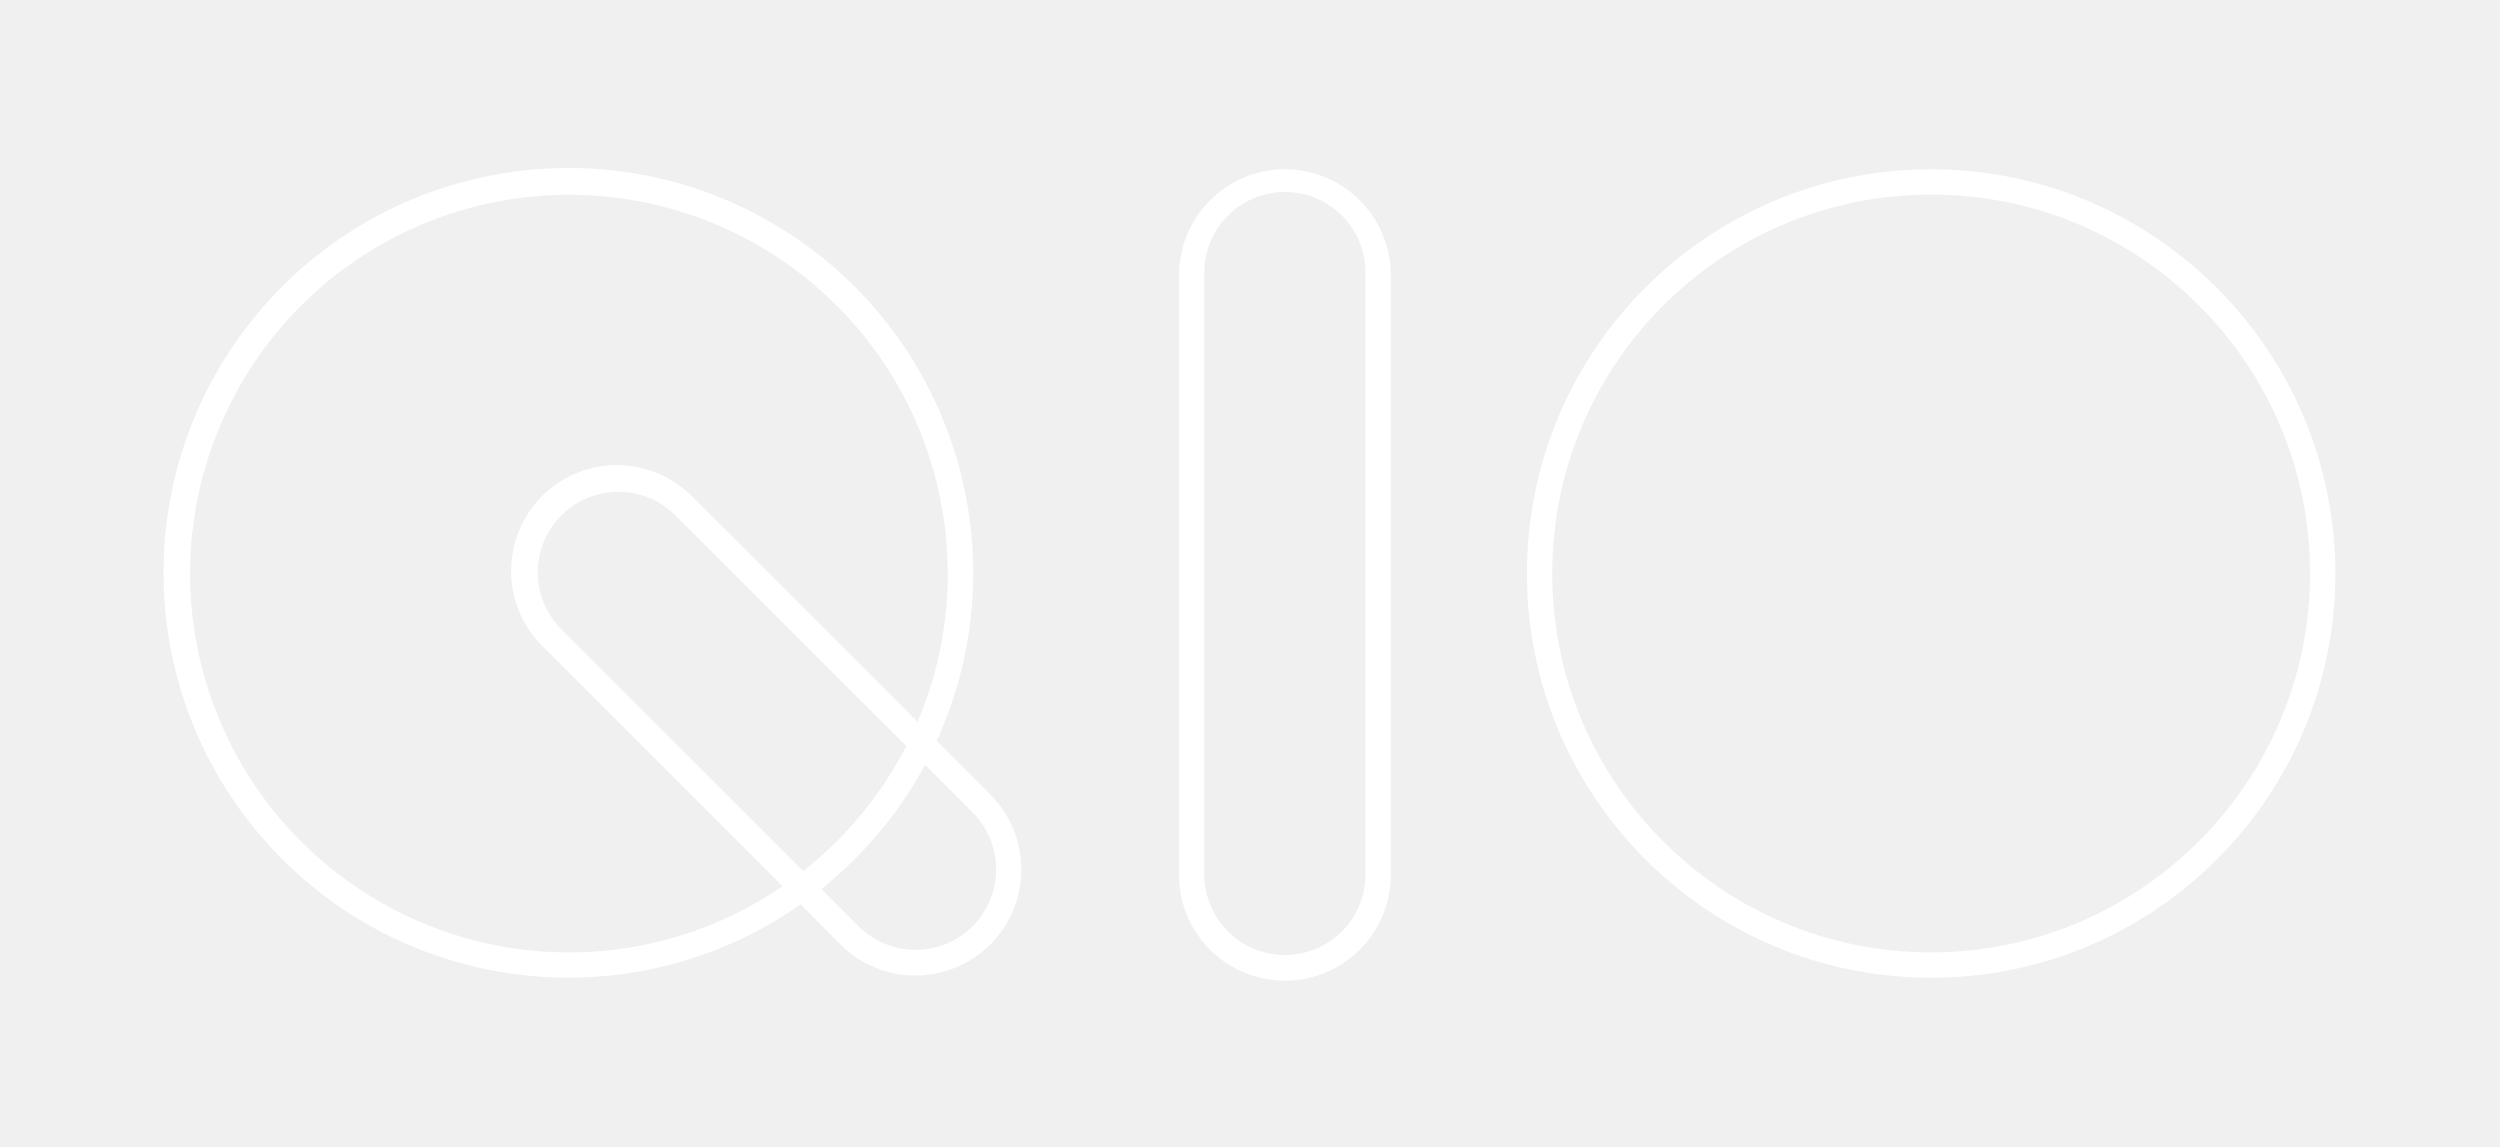
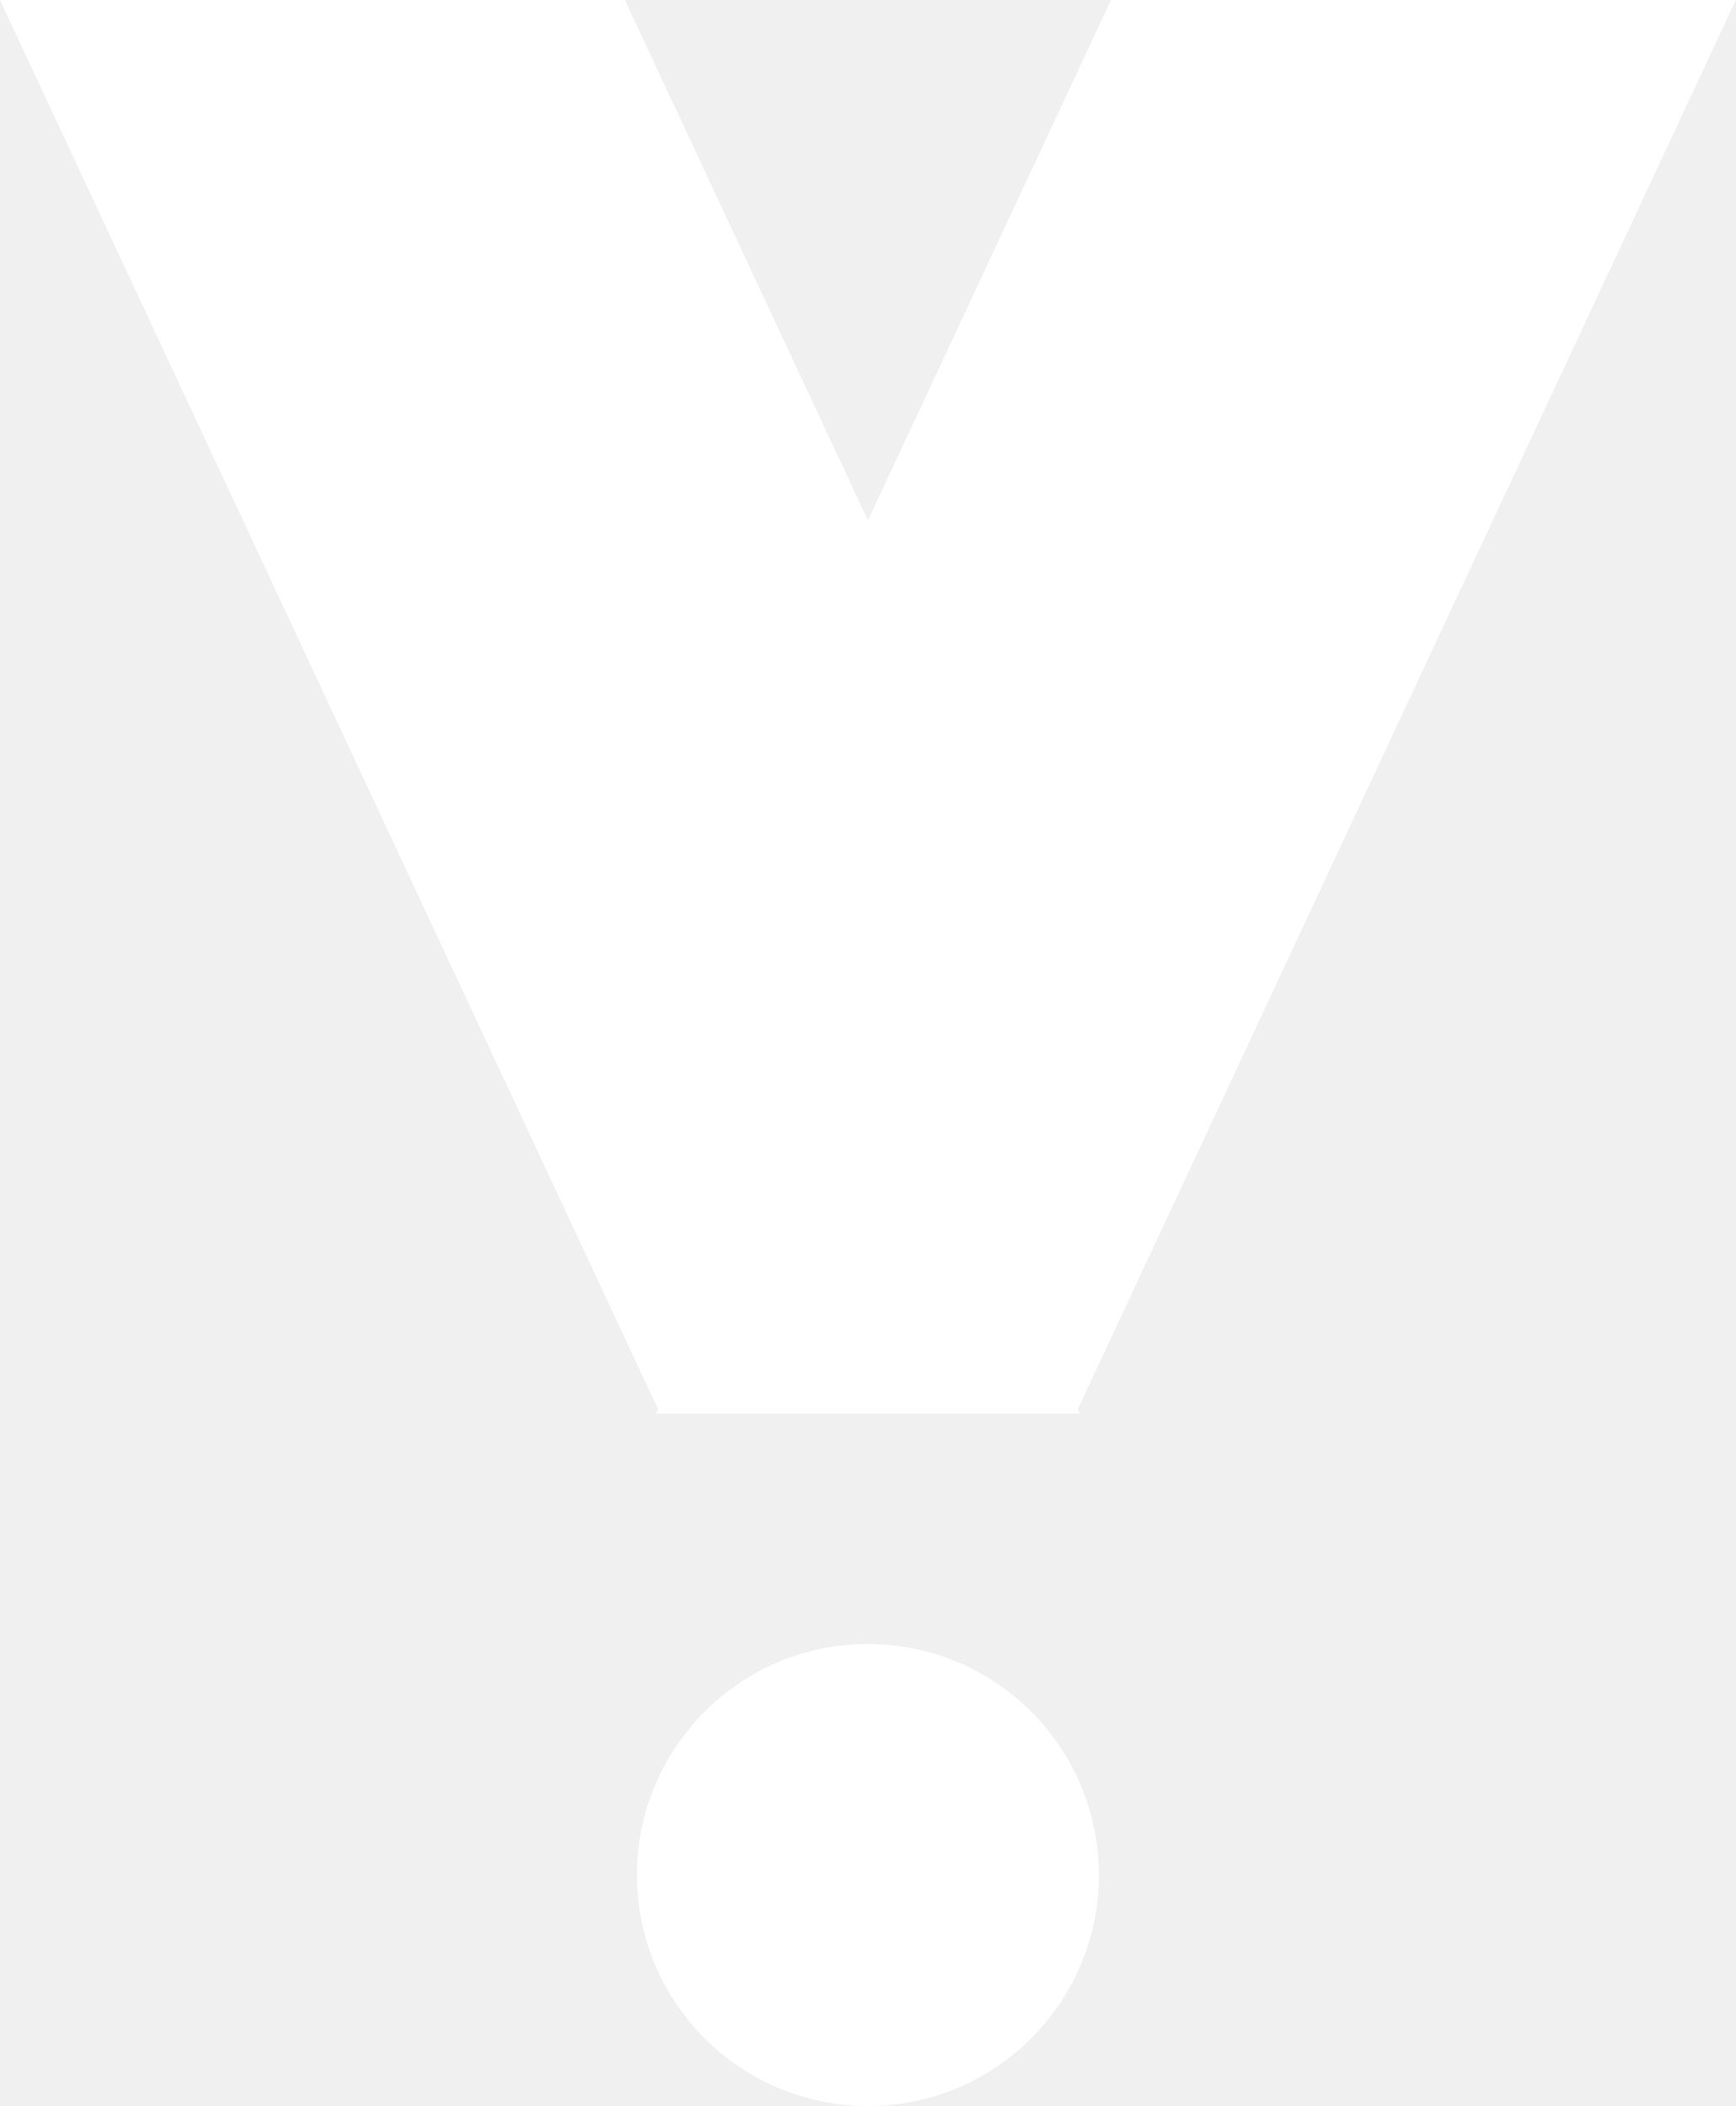
- <svg xmlns="http://www.w3.org/2000/svg" viewBox="0 0 296.43 136" fill="#fff">
-   <g id="Layer_2" data-name="Layer 2">
-     <path d="M229,20.07A47.93,47.93,0,1,0,276.91,68,48,48,0,0,0,229,20.07Zm0,92.86A44.93,44.93,0,1,1,273.91,68,45,45,0,0,1,229,112.93Z" />
-     <path d="M152.35,20.07A12.57,12.57,0,0,0,139.8,32.63v70.74a12.56,12.56,0,1,0,25.11,0V32.63A12.58,12.58,0,0,0,152.35,20.07Zm9.56,83.3a9.56,9.56,0,1,1-19.11,0V32.63a9.56,9.56,0,1,1,19.11,0Z" />
-     <path d="M111.06,87.85a48,48,0,1,0-16.12,19.38L99.66,112A12.55,12.55,0,0,0,117.41,94.2Zm-43.6,25.08A44.92,44.92,0,1,1,108.8,85.58L82.2,59A12.55,12.55,0,1,0,64.45,76.74l28.34,28.34A44.64,44.64,0,0,1,67.46,112.93Zm40-24.47a45.19,45.19,0,0,1-12.21,14.82L66.57,74.62A9.55,9.55,0,1,1,80.08,61.11Zm7.86,21.37a9.55,9.55,0,0,1-13.51,0l-4.42-4.42a48.28,48.28,0,0,0,12.3-14.72l5.63,5.63a9.55,9.55,0,0,1,0,13.51Z" />
+ <svg xmlns="http://www.w3.org/2000/svg" id="Layer_2" data-name="Layer 2" viewBox="0 0 206.46 250.46">
+   <defs>
+     <style>
+       .cls-1 {
+         fill: #fff;
+         stroke-width: 0px;
+       }
+     </style>
+   </defs>
+   <g id="Layer_2-2" data-name="Layer 2">
+     <path class="cls-1" d="M103.23,195.52c-15.17,0-27.47,12.3-27.47,27.47s12.3,27.47,27.47,27.47,27.47-12.3,27.47-27.47-12.3-27.47-27.47-27.47Z" />
+     <polygon class="cls-1" points="206.46 0 178.22 0 159.2 0 156.54 0 141.96 0 132.14 0 103.23 61.89 74.32 0 64.5 0 49.92 0 47.26 0 28.24 0 0 0 78.27 167.59 78.02 168.12 78.52 168.12 127.94 168.12 128.44 168.12 128.19 167.59 206.46 0" />
  </g>
</svg>
